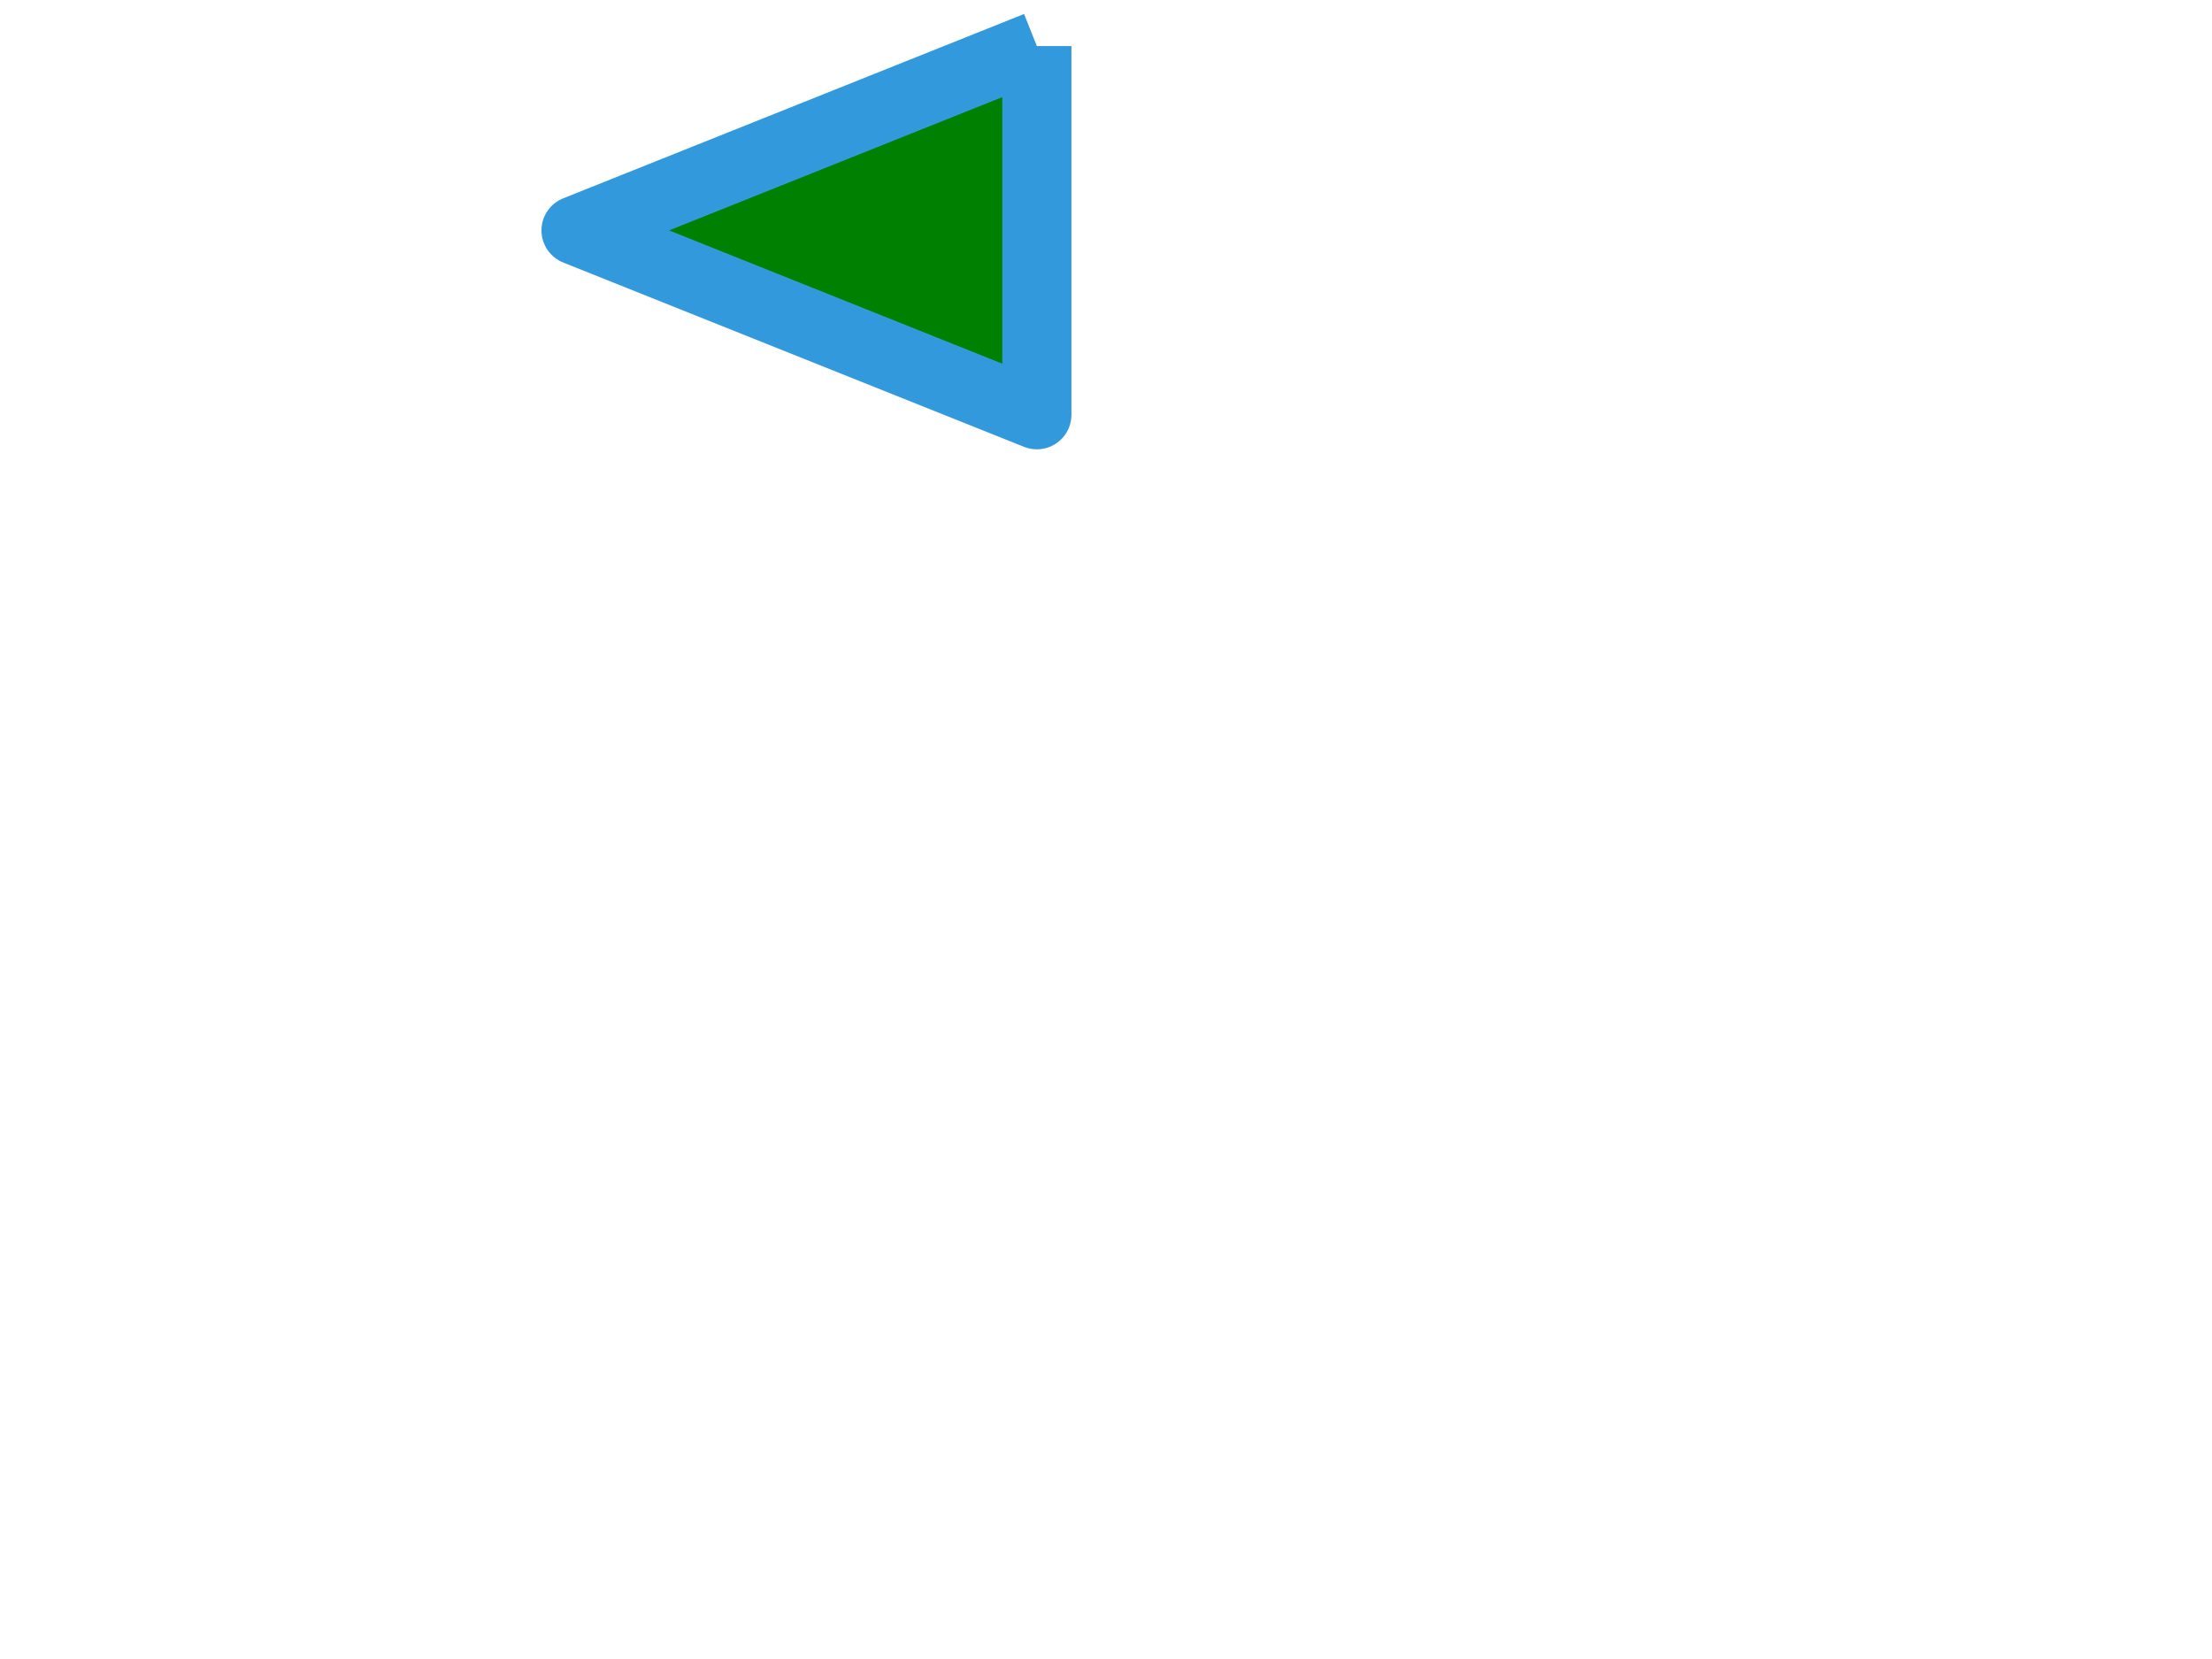
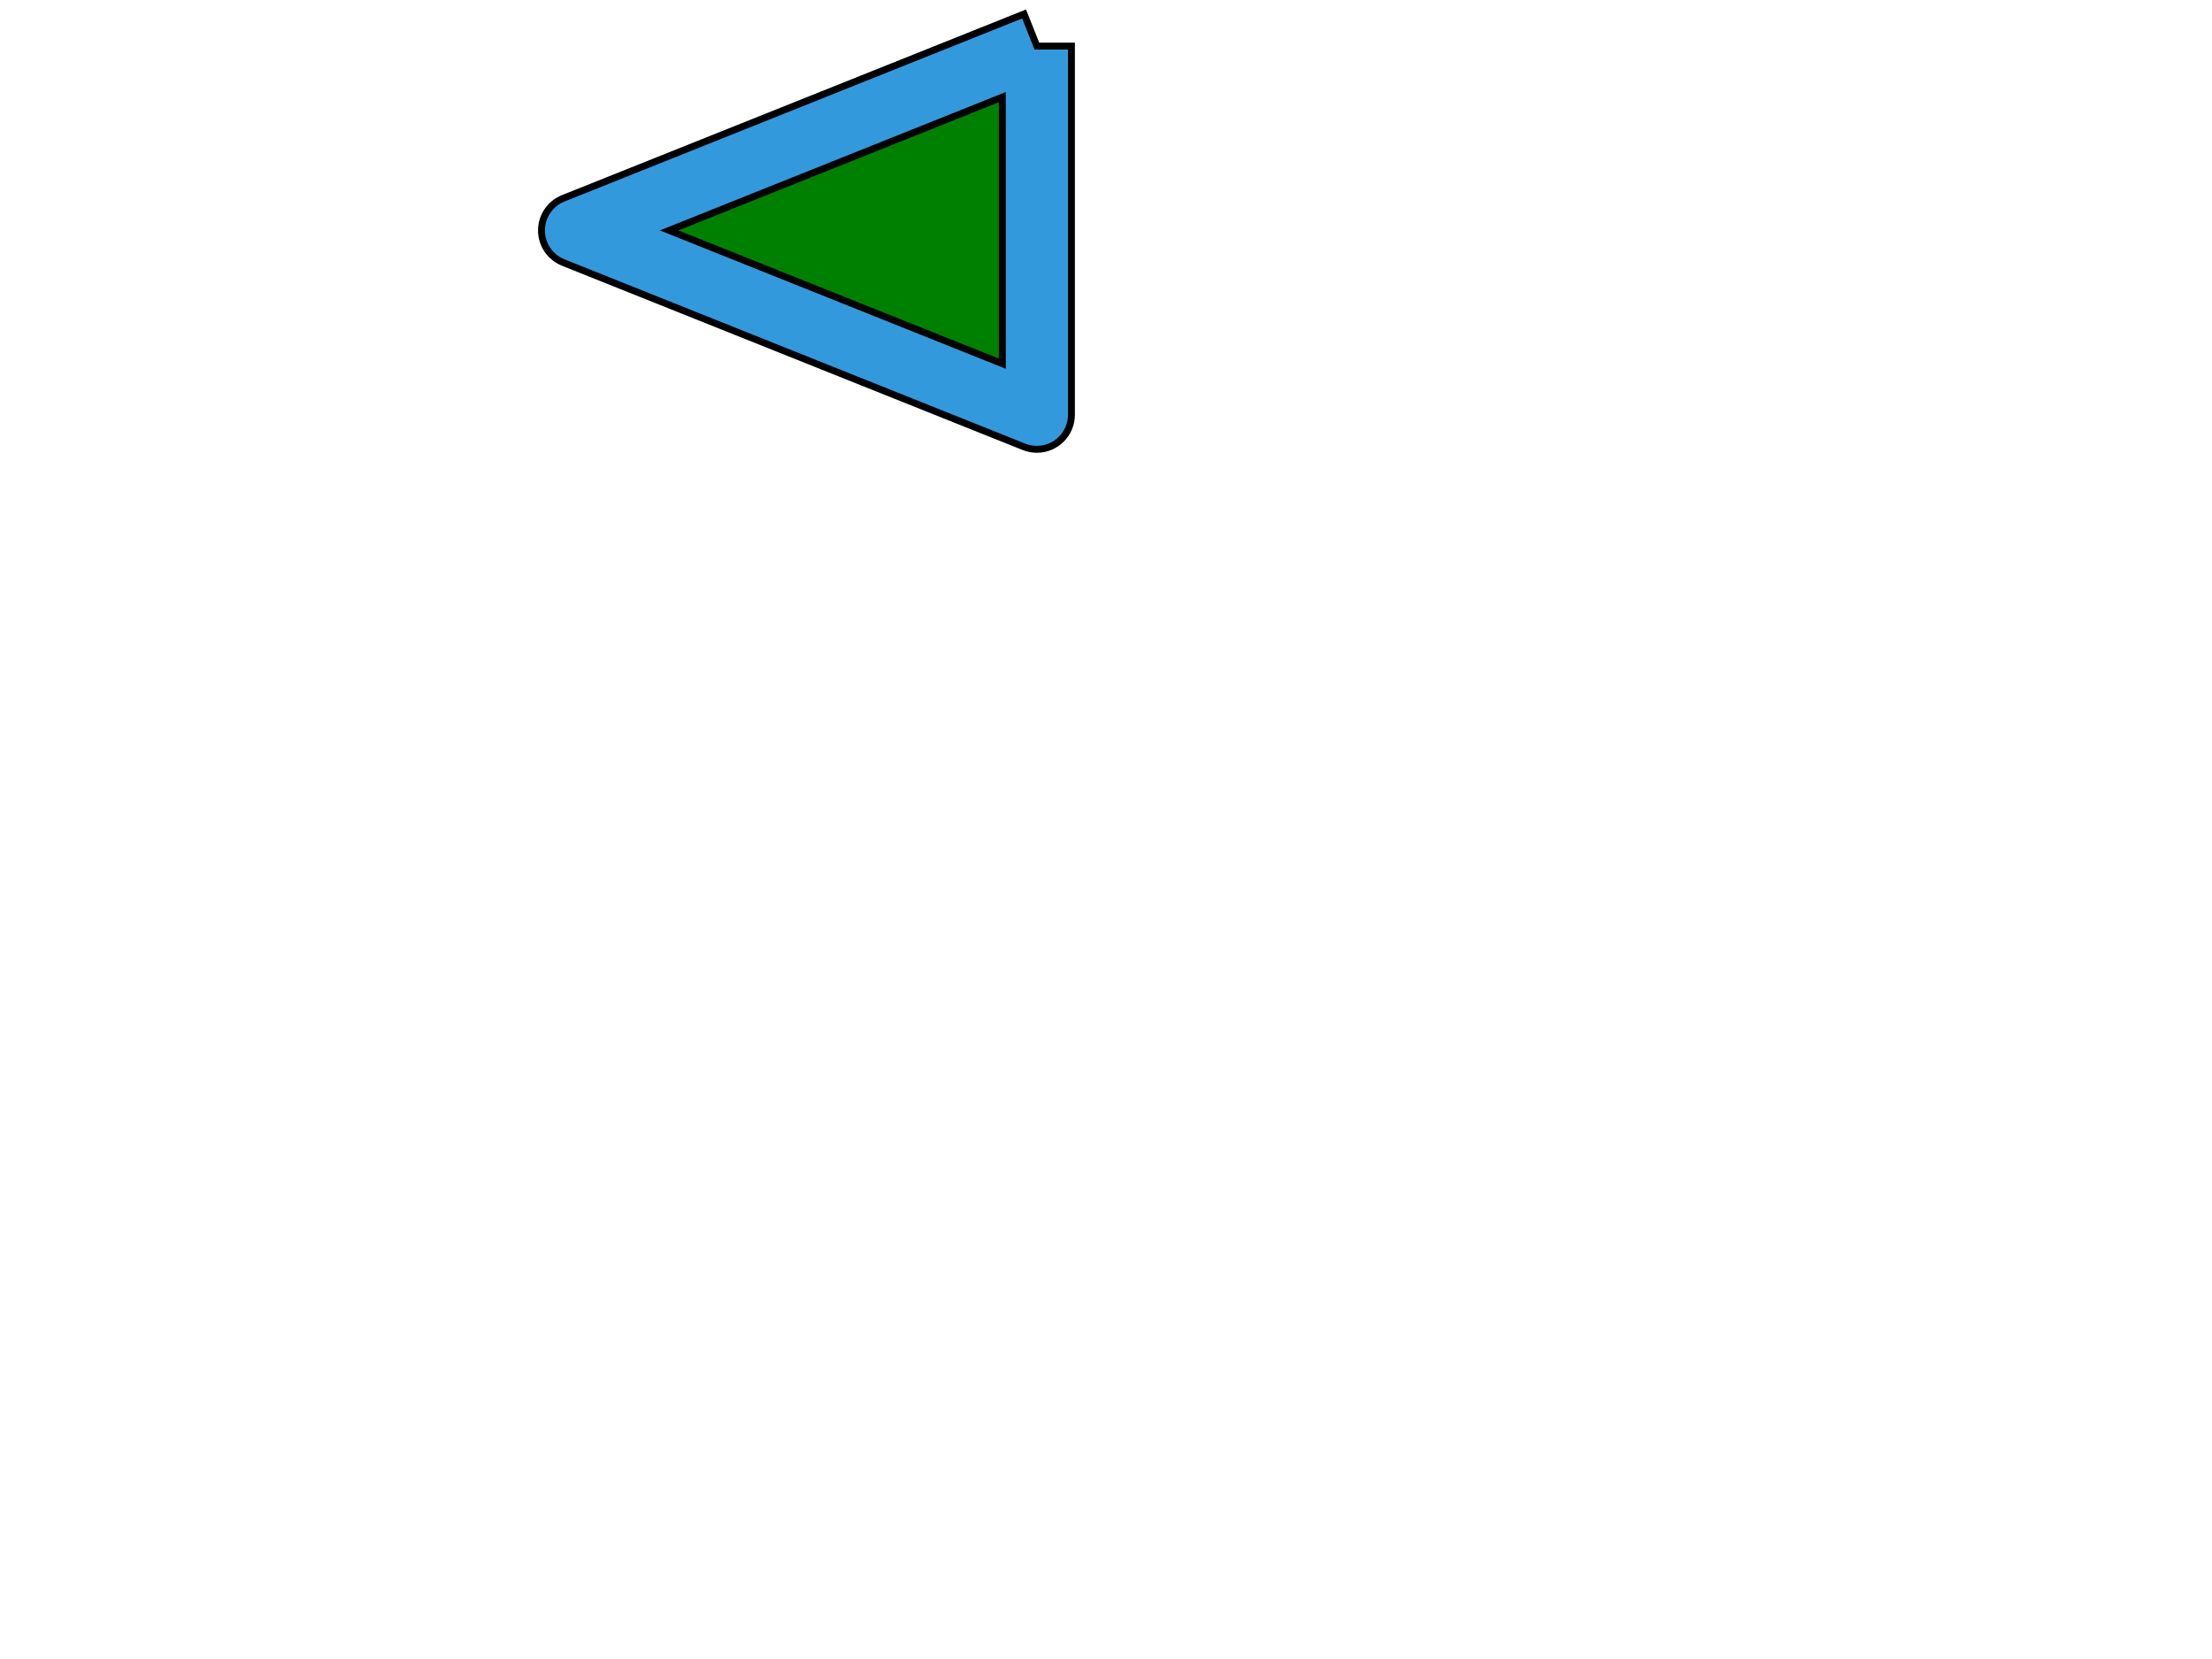
<svg xmlns="http://www.w3.org/2000/svg" xmlns:html="http://www.w3.org/1999/xhtml" viewBox="0 0 480 360">
-   <g id="testmeta">
-     <html:link rel="author" title="Skef Iterum" href="https://github.com/skef/" />
-   </g>
-   <g id="test-body-reference">
-     <path stroke="none" fill="#39D" d="M232.5 10v80c0 4.14 -3.36 7.5 -7.5 7.5c-0.982 0 -1.921 -0.189 -2.781 -0.533l-100 -40c-2.764 -1.105 -4.719 -3.81 -4.719 -6.967s1.955 -5.861 4.719 -6.967l100 -40l2.781 6.967   h7.5z" />
-     <path stroke="none" fill="green" d="M217.5 78.921v-57.842l-72.303 28.921z" />
-   </g>
+   <html:link rel="author" title="Skef Iterum" href="https://github.com/skef/" />
+   <path stroke="black" stroke-width="1.5" fill="#39D" d="M232.5 10v80c0 4.14 -3.36 7.5 -7.5 7.5c-0.982 0 -1.921 -0.189 -2.781 -0.533l-100 -40c-2.764 -1.105 -4.719 -3.81 -4.719 -6.967s1.955 -5.861 4.719 -6.967l100 -40l2.781 6.967   h7.5z" />
+   <path stroke="black" stroke-width="1.5" fill="green" d="M217.5 78.921v-57.842l-72.303 28.921z" />
</svg>
